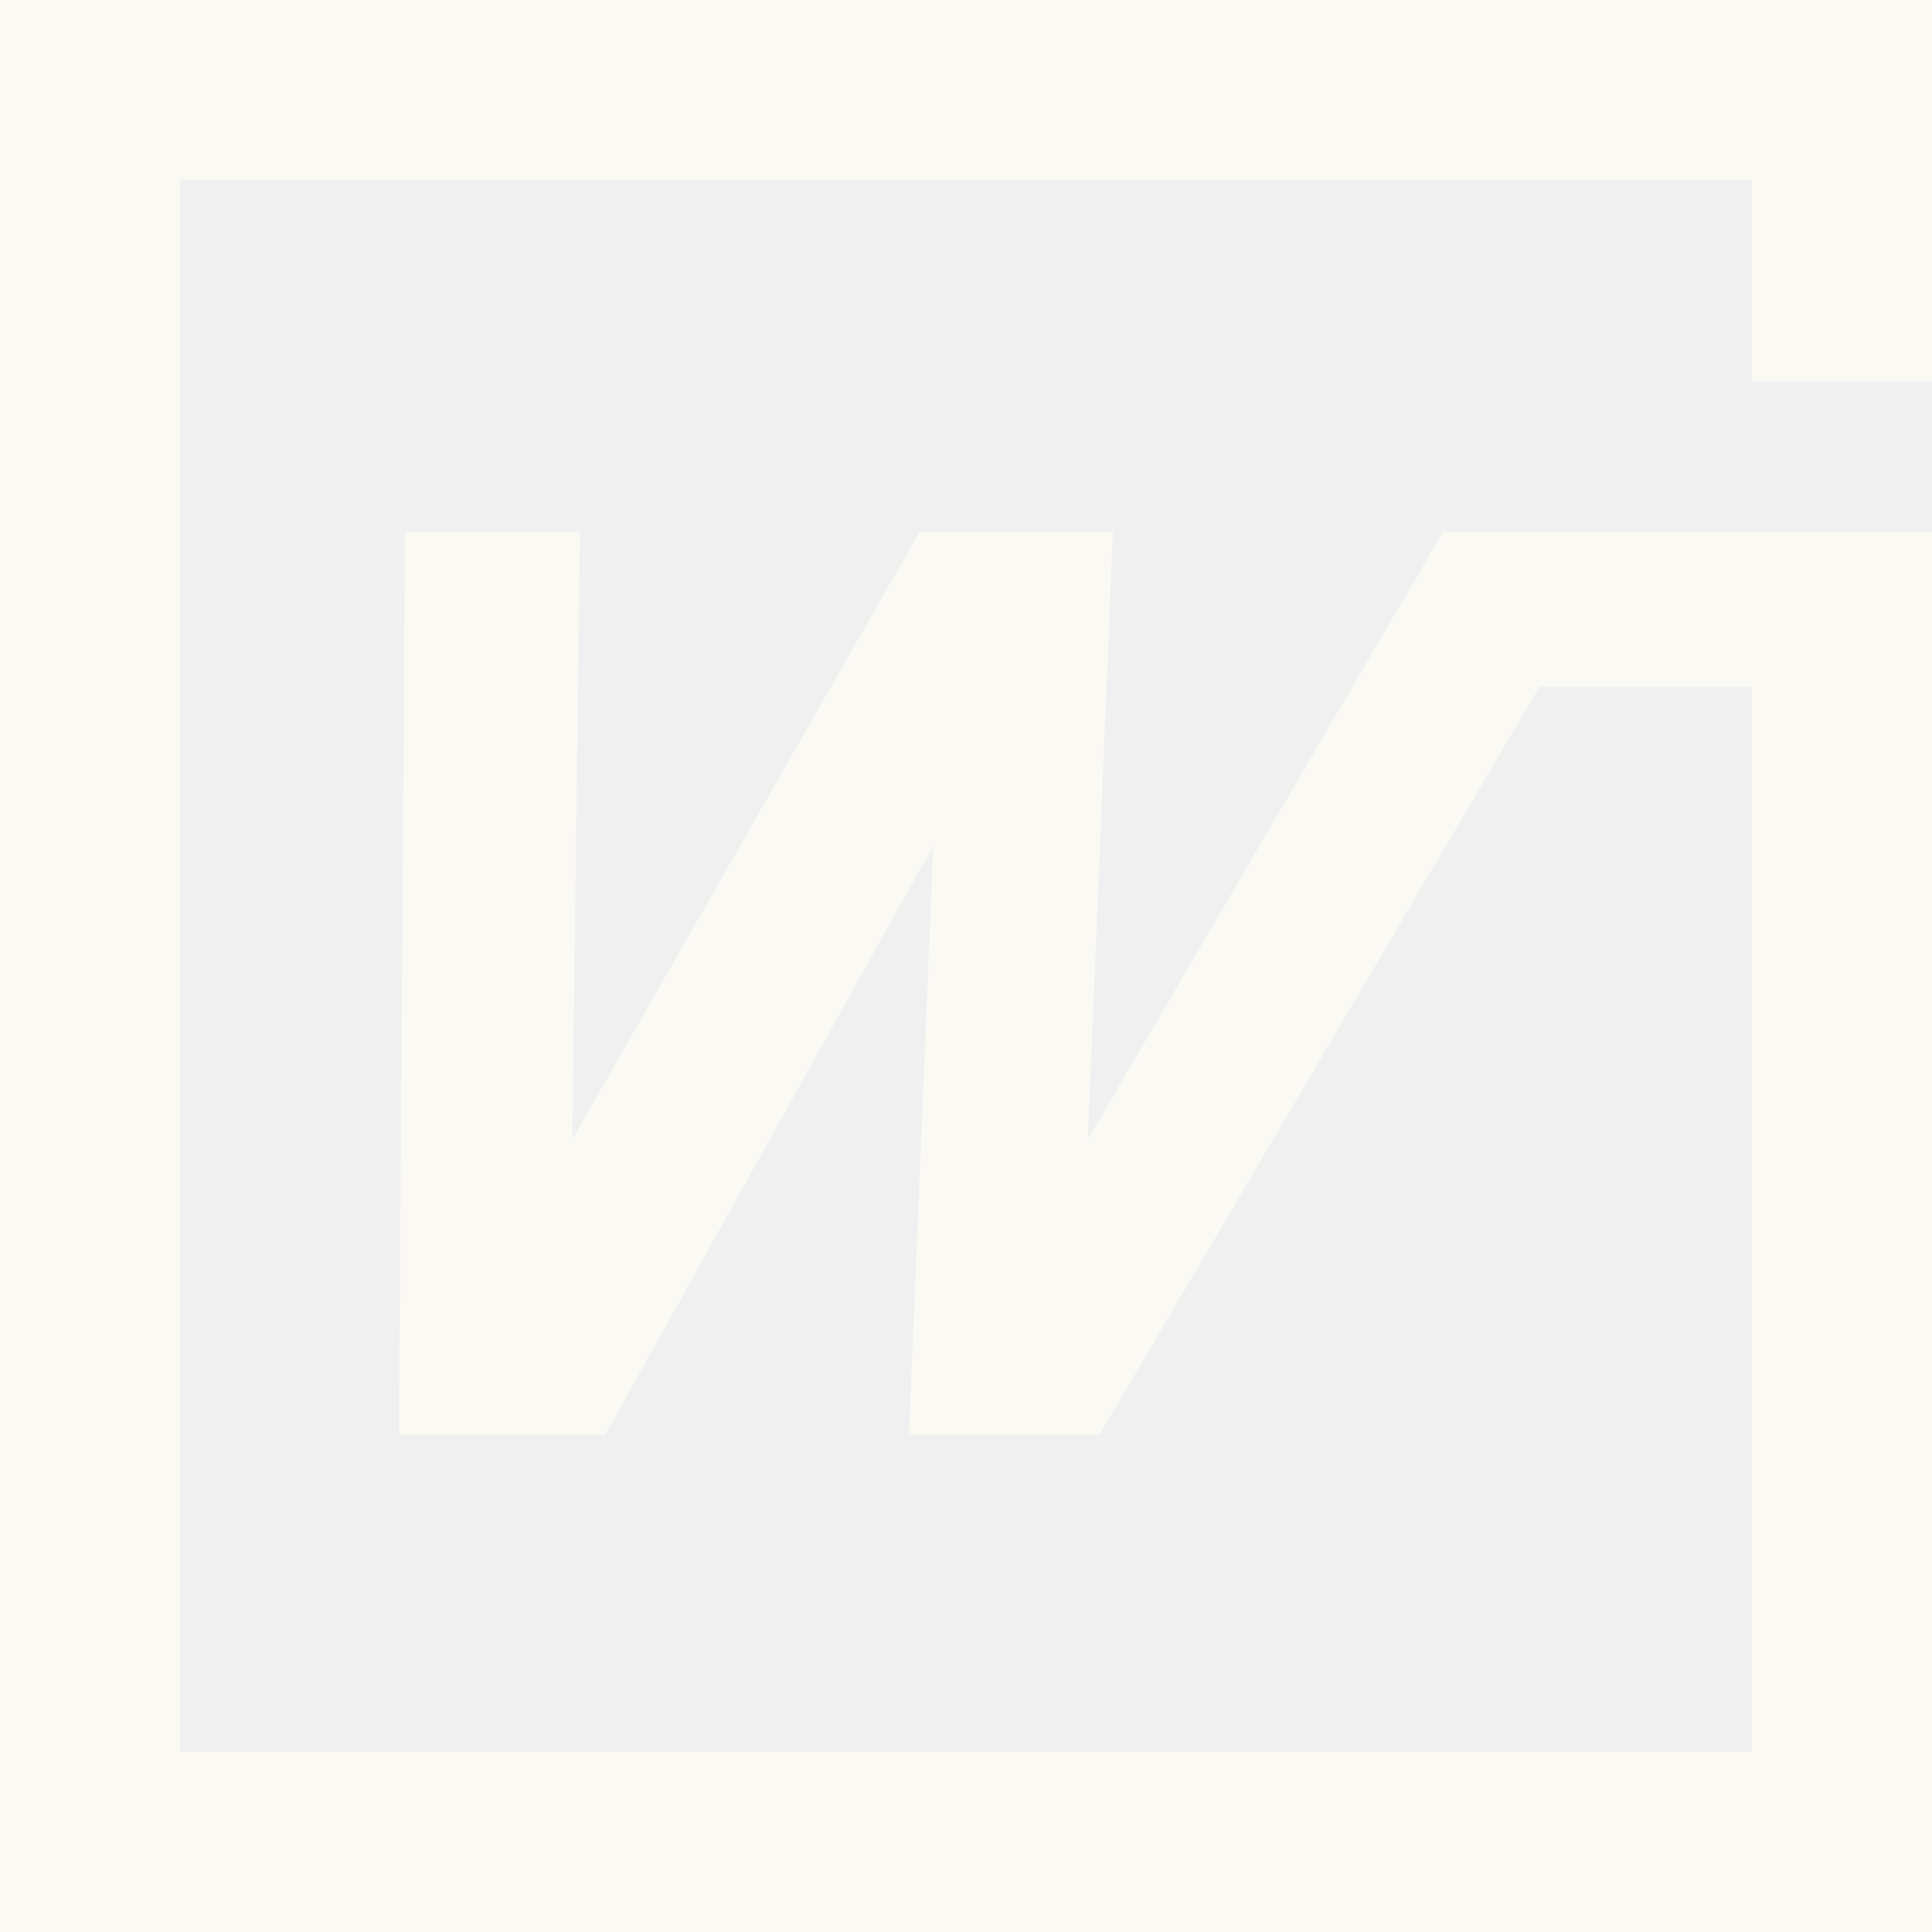
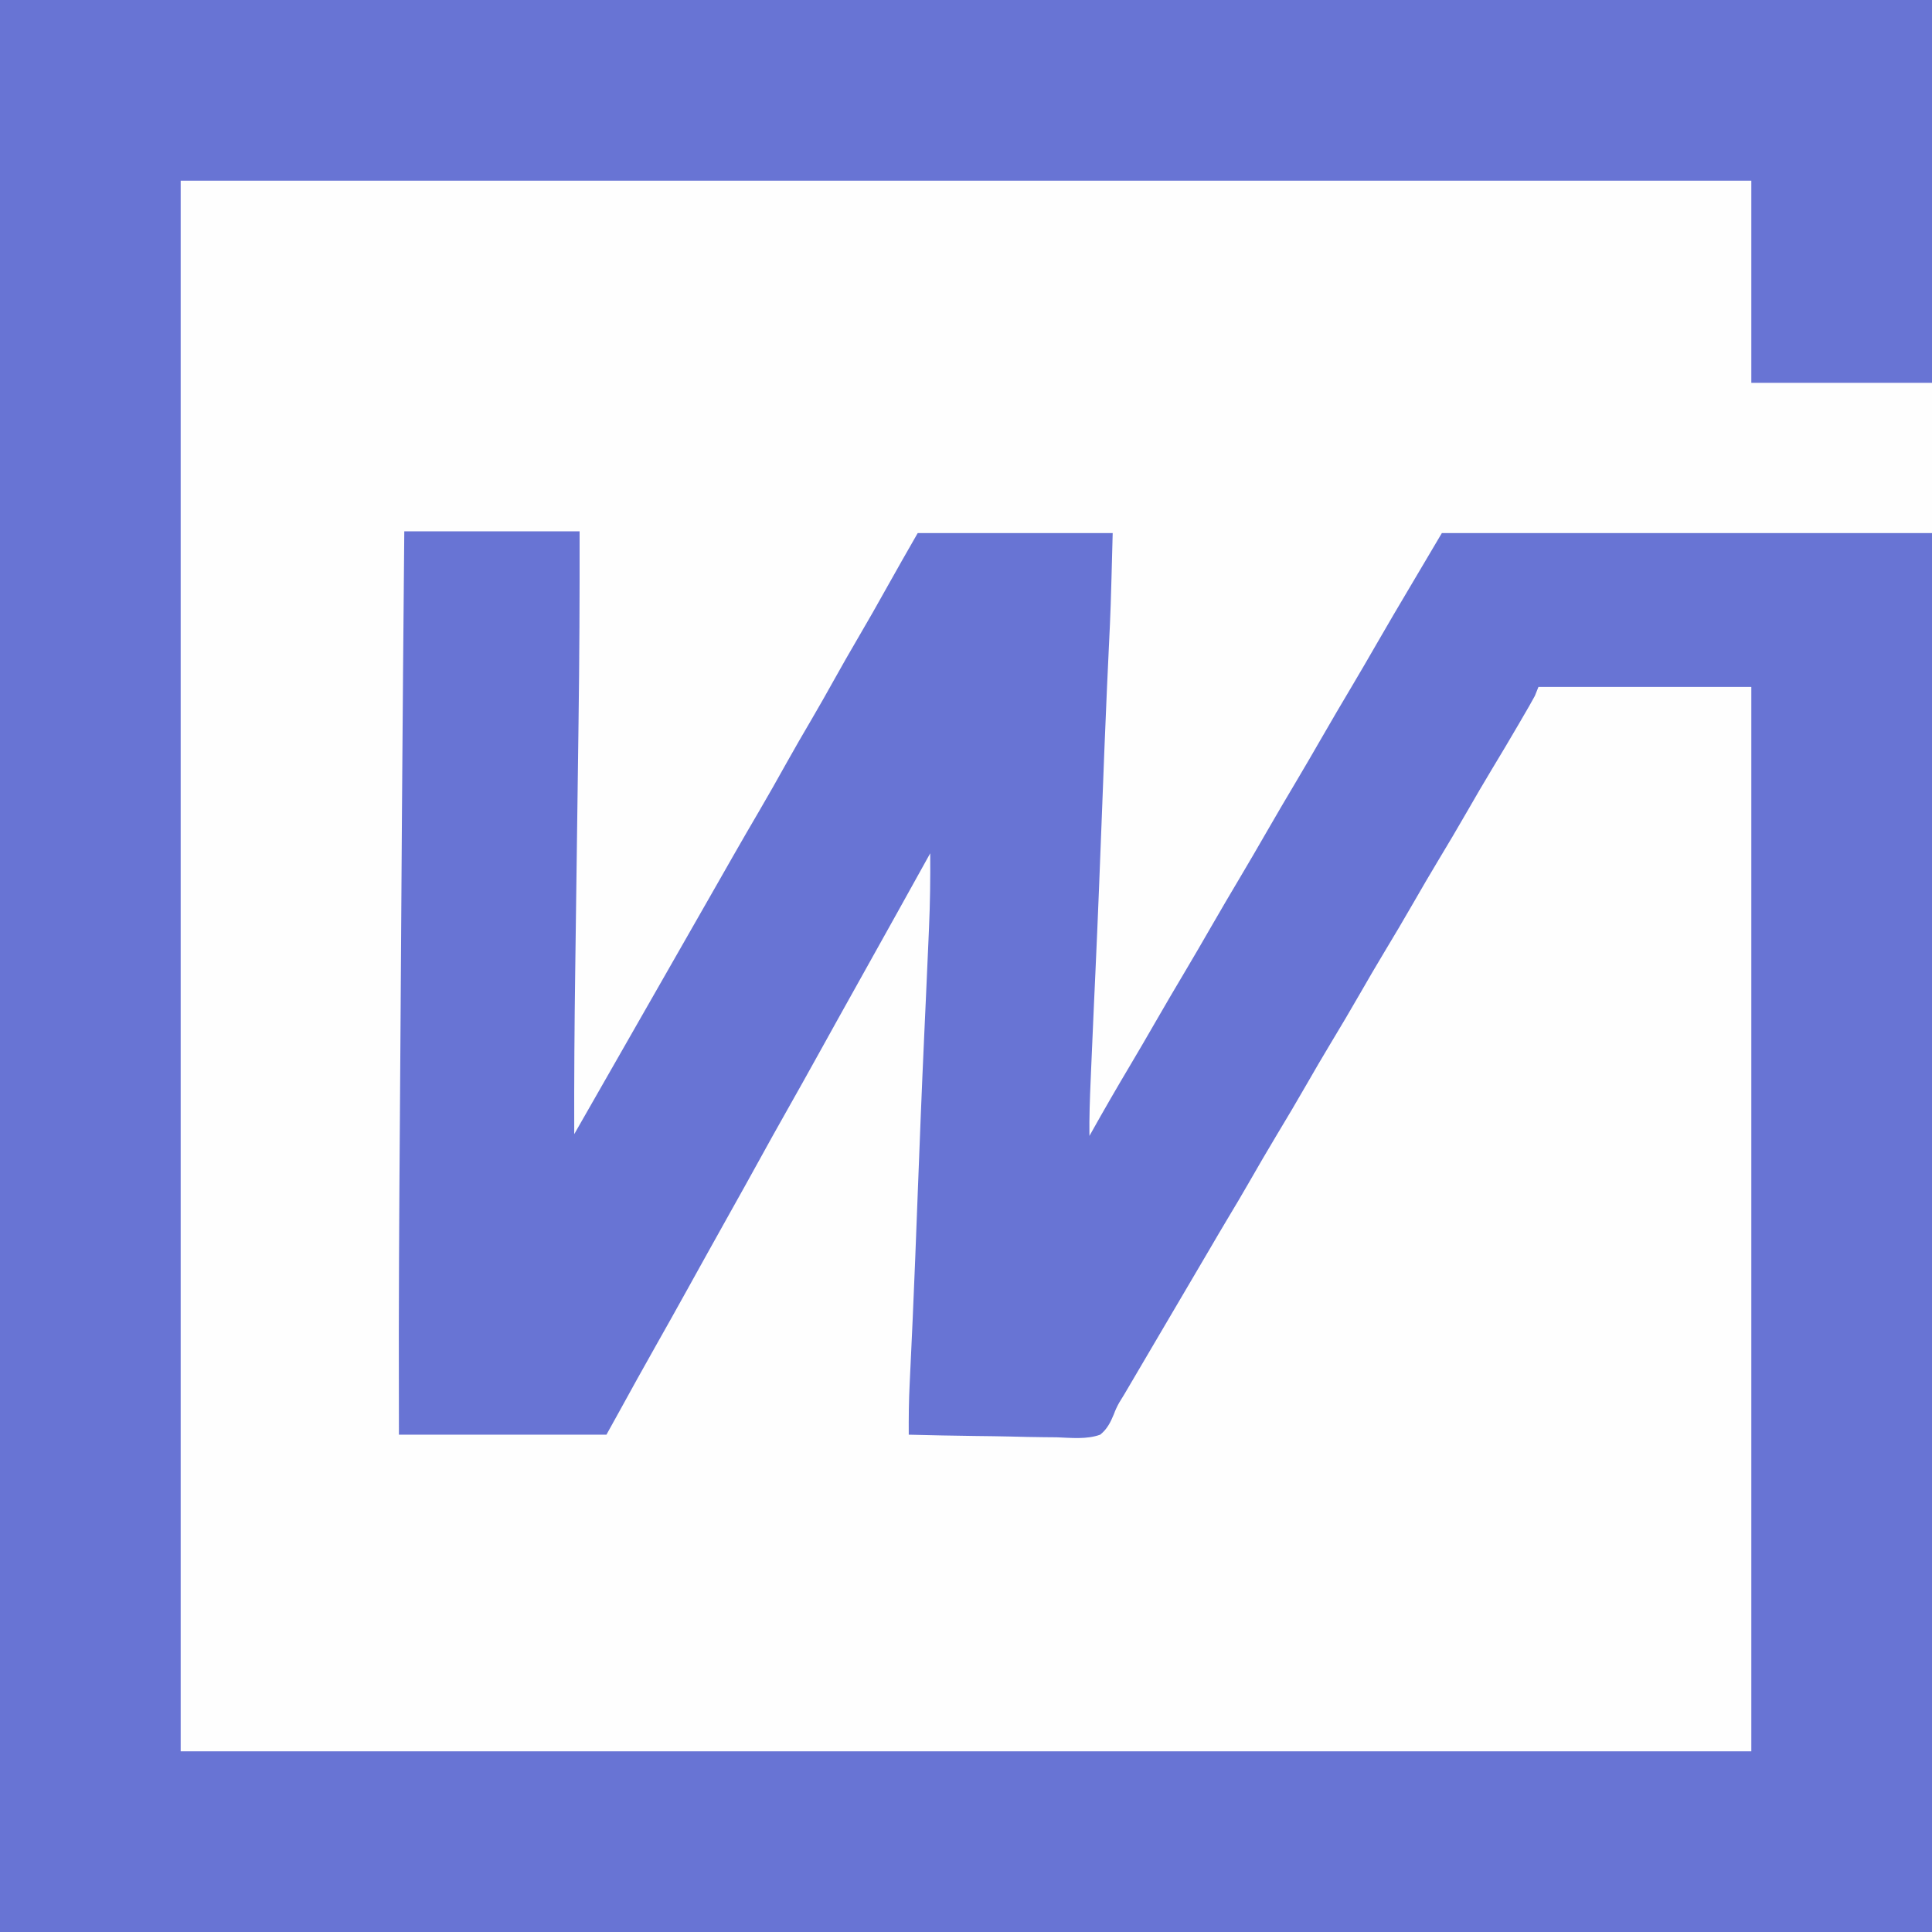
- <svg xmlns="http://www.w3.org/2000/svg" width="143" height="143" viewBox="0 0 143 143" fill="none">
-   <g id="Layer_1" clip-path="url(#clip0_39_60)">
-     <path id="Vector" d="M129.661 28.26V13.339H13.339V129.661H129.661V50.834H113.944L81.379 106.198H67.281L69.072 62.616L44.8 106.198H29.527L29.977 39.376H42.924L42.368 84.314L68.059 39.376H82.376L80.526 84.314L106.799 39.376H143V143H0V0H143V28.26H129.661Z" fill="#FBF9F4" />
-   </g>
-   <defs>
-     <clipPath id="clip0_39_60">
-       <rect width="143" height="143" fill="white" />
-     </clipPath>
-   </defs>
+ <svg xmlns="http://www.w3.org/2000/svg" version="1.1" width="1080" height="1080">
+   <path d="M0 0 C356.4 0 712.8 0 1080 0 C1080 356.4 1080 712.8 1080 1080 C723.6 1080 367.2 1080 0 1080 C0 723.6 0 367.2 0 0 Z " fill="#FEFEFE" transform="translate(0,0)" />
+   <path d="M0 0 C356.4 0 712.8 0 1080 0 C1080 70.62 1080 141.24 1080 214 C1046.67 214 1013.34 214 979 214 C979 176.71 979 139.42 979 101 C689.26 101 399.52 101 101 101 C101 390.74 101 680.48 101 979 C390.74 979 680.48 979 979 979 C979 782.65 979 586.3 979 384 C939.73 384 900.46 384 860 384 C859.34 385.65 858.68 387.3 858 389 C857.048 390.783 856.062 392.547 855.051 394.297 C854.458 395.325 853.865 396.353 853.254 397.412 C852.613 398.514 851.973 399.615 851.312 400.75 C850.638 401.915 849.963 403.079 849.289 404.244 C844.16 413.084 838.91 421.851 833.628 430.601 C829.161 438.016 824.807 445.49 820.5 453 C814.99 462.607 809.349 472.125 803.625 481.605 C799.16 489.02 794.806 496.492 790.5 504 C784.99 513.607 779.349 523.125 773.625 532.605 C769.16 540.02 764.806 547.492 760.5 555 C754.99 564.607 749.349 574.125 743.625 583.605 C739.16 591.02 734.806 598.492 730.5 606 C724.995 615.6 719.358 625.11 713.638 634.583 C708.378 643.318 703.276 652.138 698.199 660.979 C694.388 667.61 690.514 674.191 686.555 680.734 C682.897 686.811 679.332 692.942 675.75 699.062 C670.683 707.718 665.61 716.37 660.5 725 C655.477 733.486 650.484 741.99 645.5 750.5 C640.346 759.299 635.186 768.095 630 776.875 C629.521 777.686 629.042 778.498 628.549 779.334 C627.613 780.916 626.655 782.485 625.672 784.038 C624.378 786.33 623.48 788.307 622.58 790.743 C620.768 795.144 618.797 799.009 615 802 C607.382 804.762 598.669 803.739 590.715 803.465 C588.329 803.437 585.943 803.416 583.557 803.401 C577.296 803.343 571.04 803.196 564.781 803.03 C558.387 802.876 551.991 802.808 545.596 802.732 C533.062 802.572 520.531 802.319 508 802 C507.943 792.45 508.037 782.944 508.516 773.402 C508.632 770.938 508.747 768.473 508.863 766.008 C508.957 764.05 508.957 764.05 509.053 762.052 C509.407 754.68 509.744 747.307 510.078 739.934 C510.115 739.129 510.151 738.325 510.189 737.497 C511.193 715.287 512.025 693.071 512.872 670.856 C514.038 640.275 515.228 609.696 516.625 579.125 C516.686 577.779 516.748 576.433 516.809 575.087 C517.042 569.98 517.275 564.872 517.509 559.765 C518.042 548.134 518.563 536.502 519.055 524.868 C519.14 522.855 519.228 520.841 519.317 518.828 C519.937 504.878 520.102 490.963 520 477 C519.624 477.677 519.248 478.353 518.861 479.05 C518.328 480.009 517.795 480.969 517.246 481.957 C516.647 483.036 516.047 484.115 515.429 485.227 C514.083 487.651 512.736 490.075 511.389 492.5 C507.977 498.641 504.565 504.783 501.156 510.926 C494.55 522.828 487.924 534.717 481.267 546.591 C477.016 554.177 472.784 561.773 468.562 569.375 C467.941 570.494 467.32 571.612 466.68 572.765 C463.51 578.475 460.342 584.186 457.176 589.898 C451.344 600.413 445.496 610.917 439.562 621.375 C434.316 630.623 429.164 639.922 424.038 649.237 C418.805 658.745 413.528 668.227 408.217 677.691 C403.981 685.243 399.766 692.805 395.562 700.375 C394.941 701.494 394.32 702.612 393.68 703.765 C390.51 709.475 387.342 715.186 384.176 720.898 C378.344 731.413 372.496 741.917 366.562 752.375 C359.542 764.75 352.683 777.213 345.83 789.681 C343.563 793.793 341.28 797.896 339 802 C300.72 802 262.44 802 223 802 C222.927 761.165 222.927 761.165 222.942 746.094 C222.943 745.046 222.944 743.998 222.945 742.918 C223.008 690.344 223.457 637.769 223.817 585.197 C223.903 572.613 223.987 560.03 224.07 547.447 C224.081 545.782 224.092 544.117 224.103 542.452 C224.111 541.217 224.111 541.217 224.119 539.957 C224.125 539.135 224.13 538.312 224.136 537.464 C224.141 536.642 224.146 535.82 224.152 534.974 C224.497 482.482 224.849 429.991 225.29 377.5 C225.3 376.214 225.311 374.928 225.322 373.603 C225.538 348.069 225.771 322.534 226 297 C258.34 297 290.68 297 324 297 C324.06 332.96 323.896 368.896 323.394 404.851 C323.307 411.175 323.225 417.498 323.142 423.822 C323.003 434.409 322.862 444.996 322.718 455.583 C322.709 456.245 322.7 456.907 322.691 457.59 C322.655 460.272 322.618 462.955 322.582 465.637 C322.482 473.042 322.382 480.447 322.282 487.851 C322.273 488.516 322.264 489.181 322.255 489.866 C322.103 501.094 321.954 512.323 321.807 523.552 C321.725 529.784 321.642 536.016 321.556 542.248 C321.132 572.834 320.903 603.411 321 634 C321.478 633.164 321.956 632.328 322.448 631.466 C387 518.5 387 518.5 388 516.75 C388.667 515.583 389.334 514.416 390 513.249 C391.665 510.336 393.33 507.422 394.996 504.509 C398.017 499.223 401.037 493.937 404.051 488.647 C405.742 485.681 407.433 482.715 409.125 479.75 C409.458 479.167 409.79 478.584 410.133 477.983 C414.748 469.898 419.416 461.844 424.125 453.812 C429.452 444.724 434.628 435.559 439.75 426.355 C444.311 418.179 449.01 410.092 453.75 402.02 C457.922 394.895 461.985 387.715 466 380.5 C470.576 372.278 475.236 364.114 480 356 C485.341 346.9 490.556 337.738 495.68 328.514 C501.365 318.289 507.194 308.161 513 298 C548.97 298 584.94 298 622 298 C620.873 340.83 620.873 340.83 619.871 361.608 C619.532 368.685 619.208 375.762 618.887 382.84 C618.852 383.611 618.817 384.383 618.781 385.177 C617.787 407.159 616.967 429.147 616.128 451.134 C614.961 481.719 613.774 512.3 612.375 542.875 C612.345 543.543 612.314 544.21 612.283 544.898 C612.019 550.662 611.755 556.426 611.491 562.19 C610.95 574.019 610.436 585.85 609.945 597.681 C609.859 599.763 609.771 601.845 609.683 603.927 C609.242 614.291 608.859 624.624 609 635 C609.31 634.445 609.62 633.889 609.939 633.317 C617.092 620.528 624.415 607.854 631.914 595.264 C636.508 587.546 641.028 579.789 645.5 572 C651.253 561.983 657.113 552.033 663.02 542.105 C667.574 534.438 672.058 526.733 676.5 519 C682.254 508.983 688.113 499.033 694.02 489.105 C698.574 481.438 703.058 473.733 707.5 466 C713.254 455.983 719.113 446.033 725.02 436.105 C729.574 428.438 734.058 420.733 738.5 413 C744.254 402.983 750.113 393.033 756.02 383.105 C760.574 375.438 765.058 367.733 769.5 360 C775.826 348.99 782.267 338.054 788.758 327.141 C794.522 317.437 800.258 307.717 806 298 C896.42 298 986.84 298 1080 298 C1080 556.06 1080 814.12 1080 1080 C723.6 1080 367.2 1080 0 1080 C0 723.6 0 367.2 0 0 Z " fill="#6874D4" transform="translate(0,0)" />
</svg>
